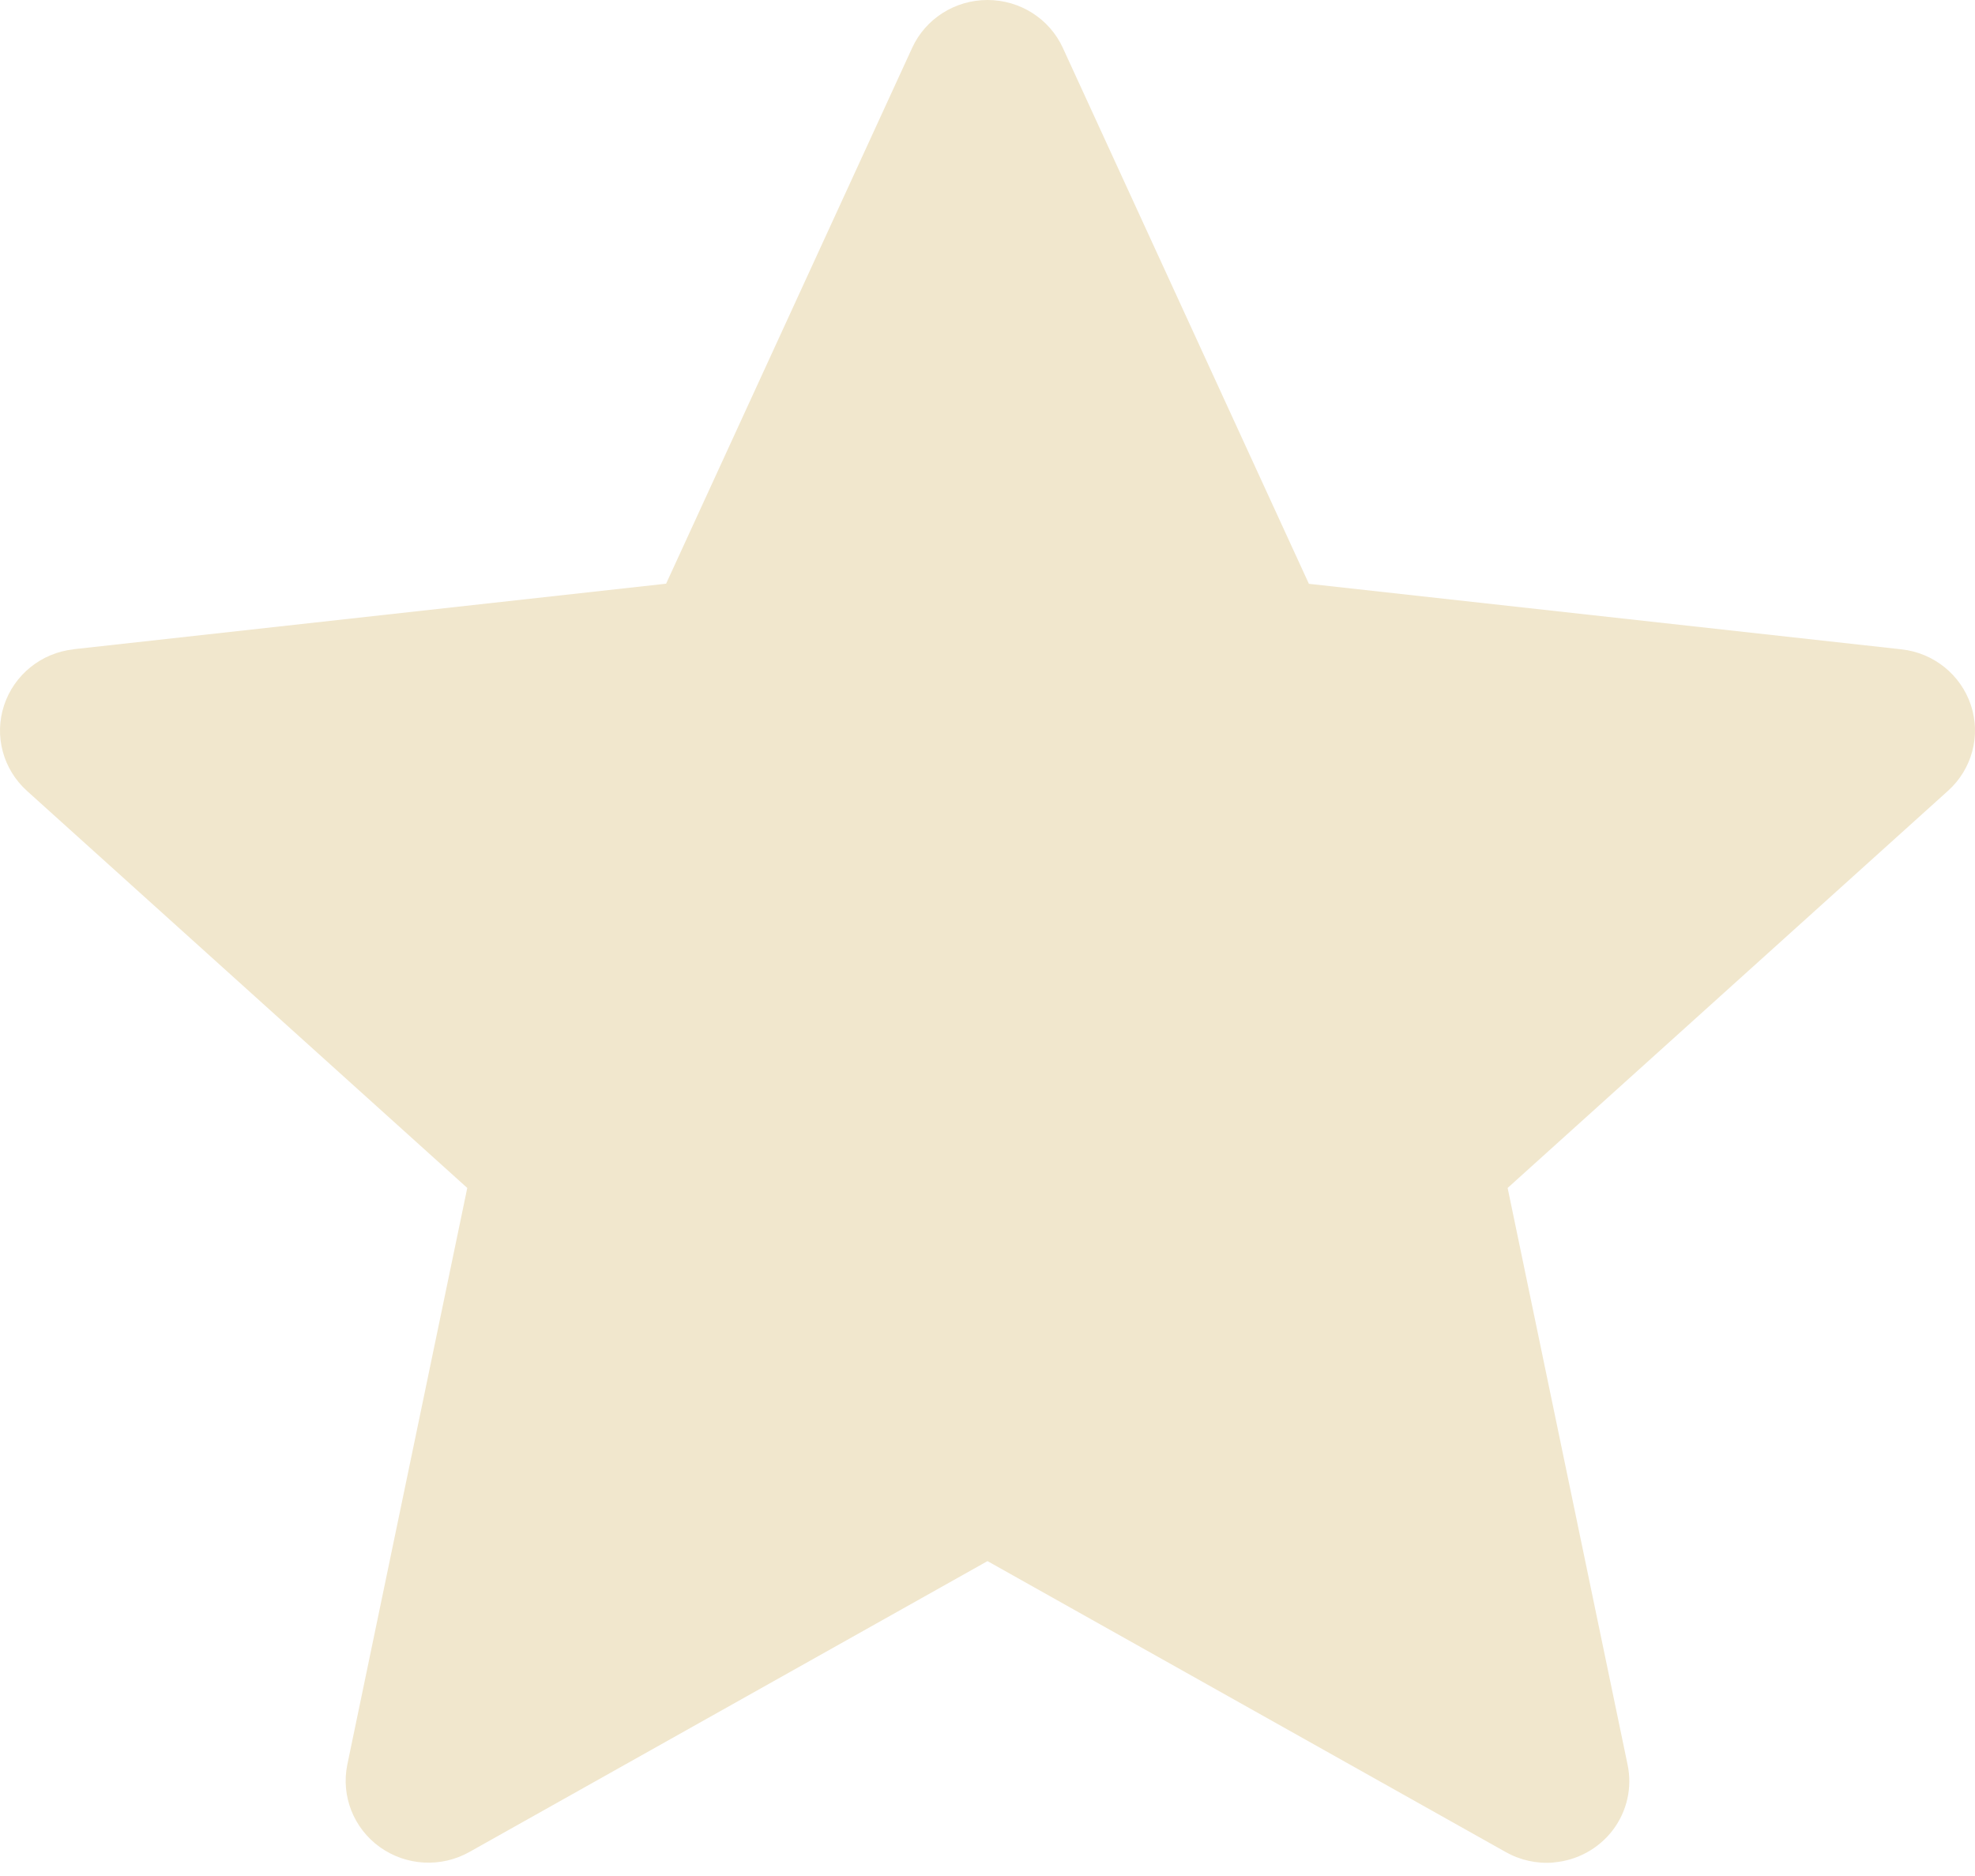
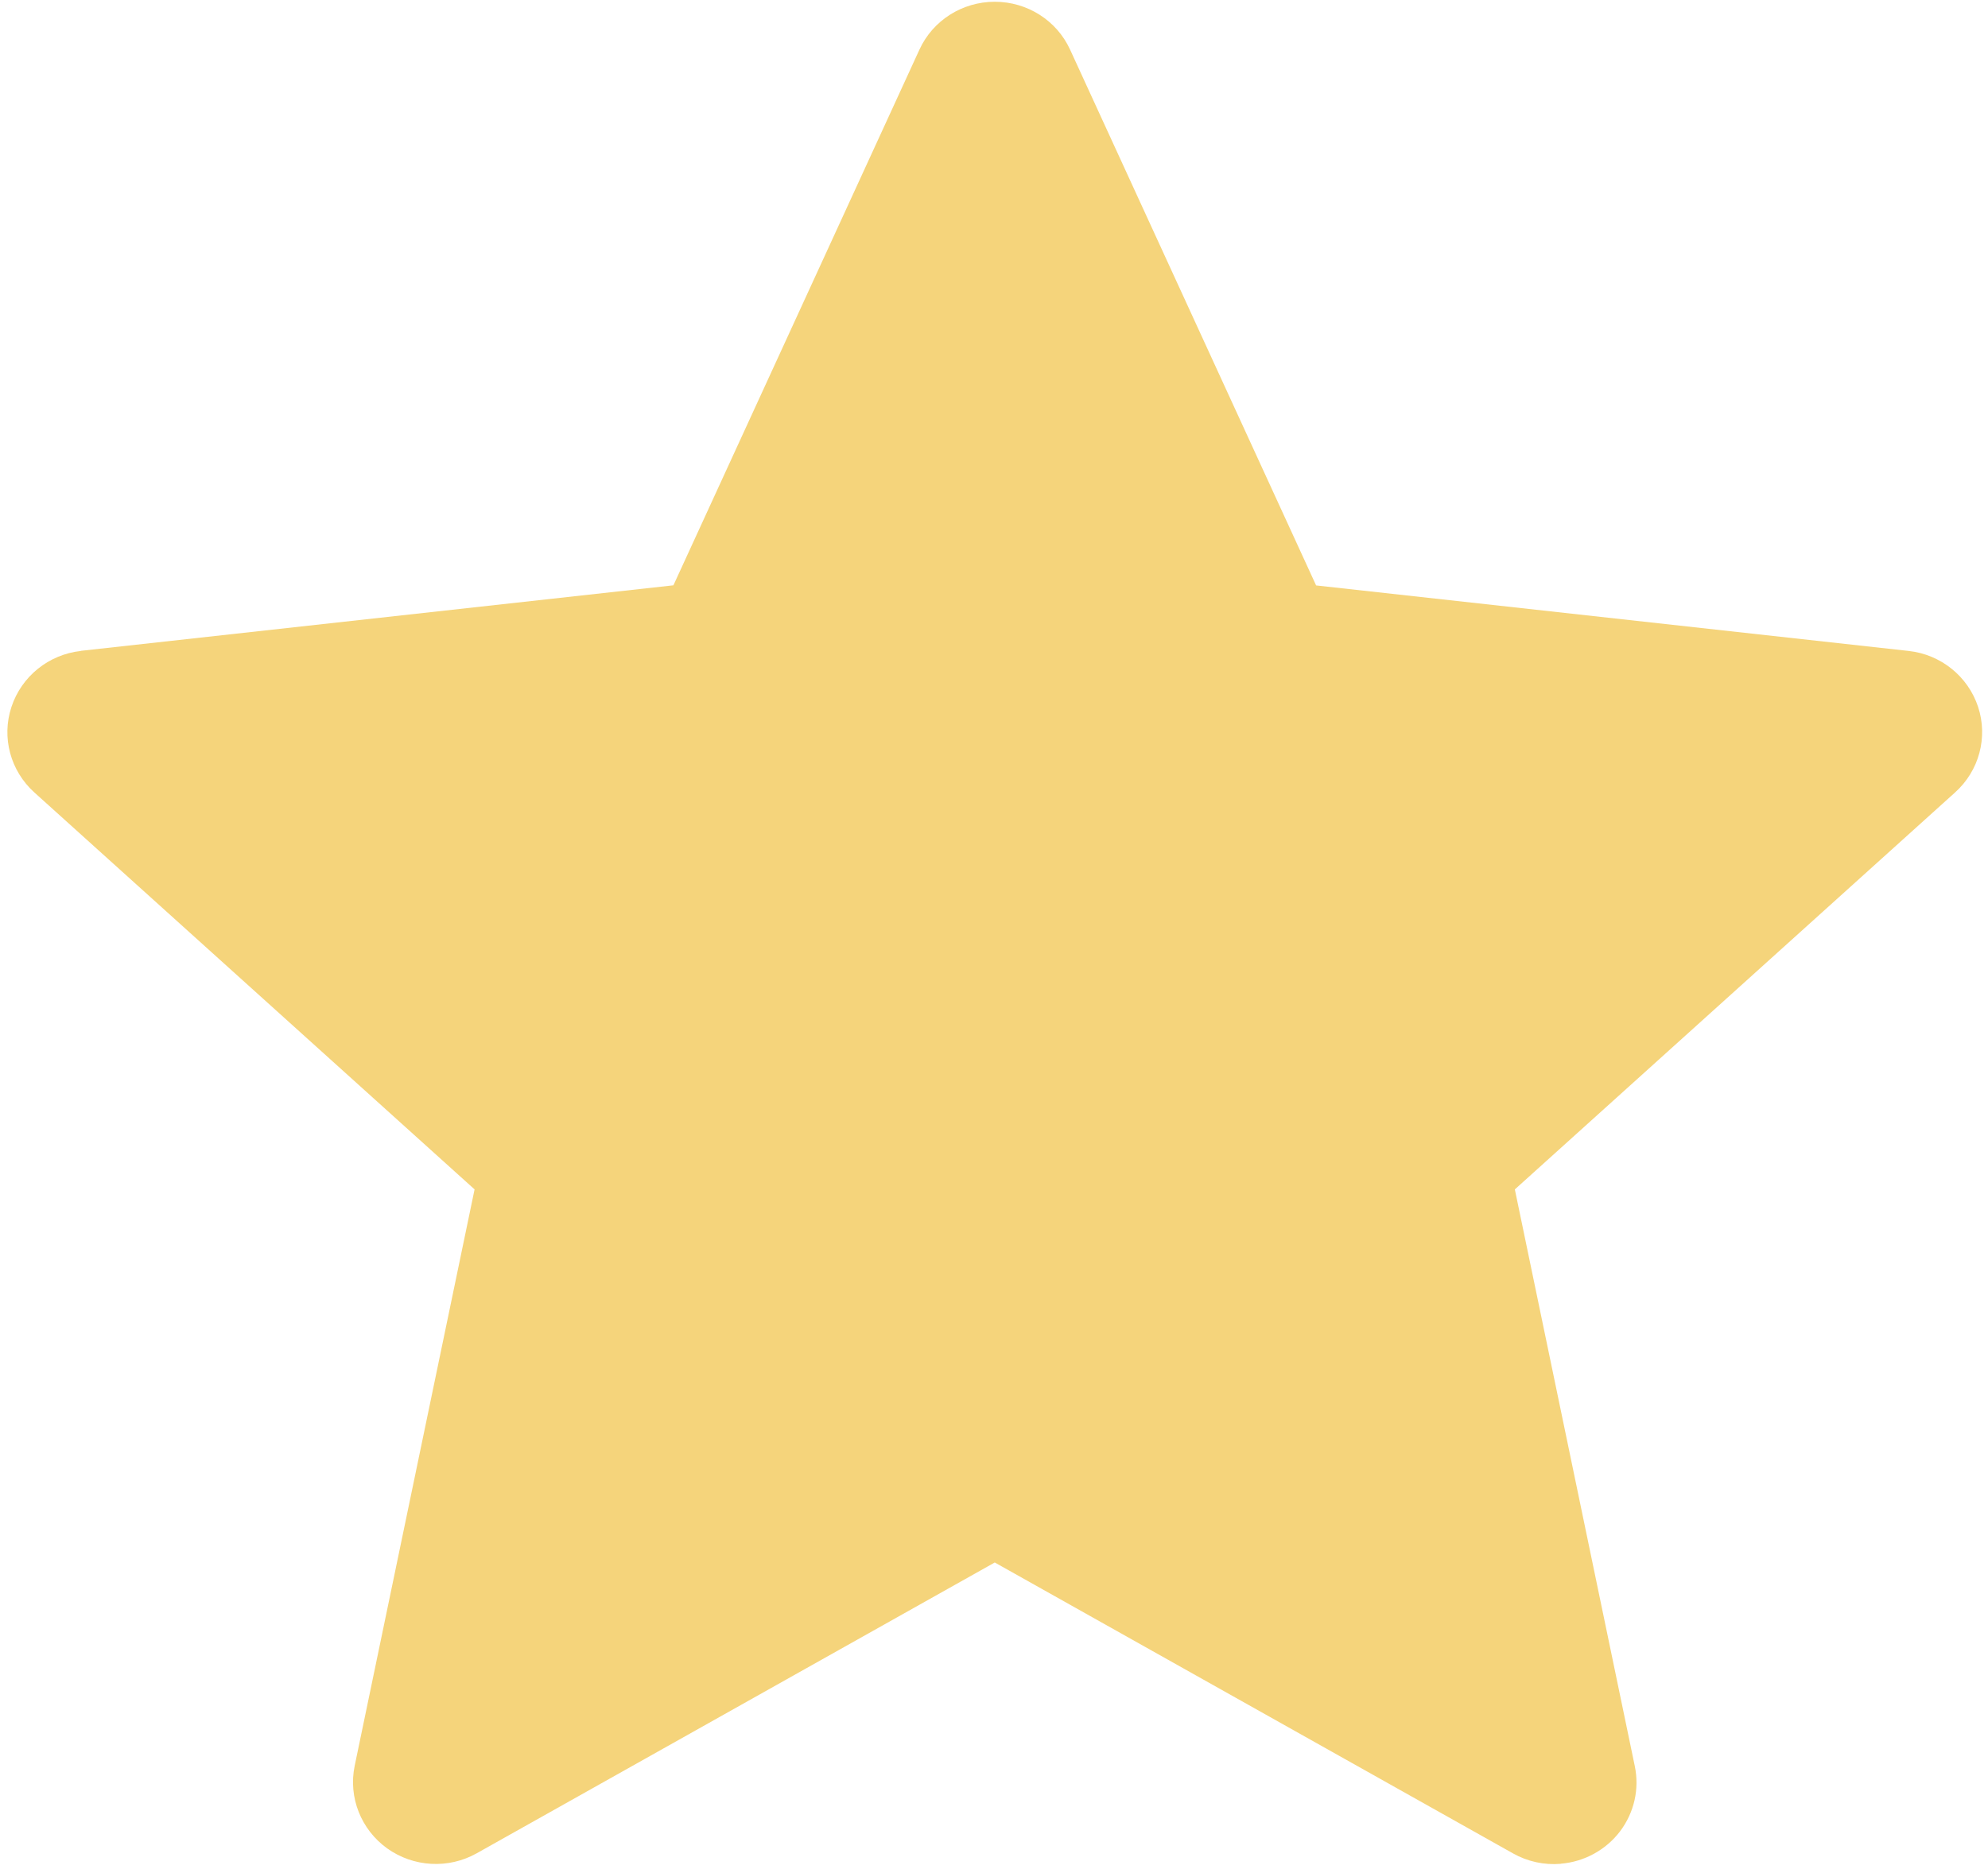
- <svg xmlns="http://www.w3.org/2000/svg" width="100" height="95" viewBox="0 0 100 95" fill="none">
-   <path fill-rule="evenodd" clip-rule="evenodd" d="M78.662 94.313C79.855 94.215 80.951 93.613 81.666 92.67C82.382 91.721 82.653 90.517 82.409 89.362L76.336 60.157L98.628 40.051C99.849 38.956 100.304 37.258 99.794 35.713C99.285 34.173 97.913 33.061 96.275 32.882L66.273 29.564L53.812 2.418C53.134 0.944 51.643 0 50 0C48.357 0 46.866 0.944 46.188 2.418L33.727 29.558L3.725 32.877V32.882C2.087 33.061 0.716 34.173 0.206 35.718C-0.304 37.264 0.152 38.955 1.366 40.051L23.659 60.157L17.585 89.362C17.26 90.951 17.905 92.583 19.234 93.537C20.562 94.486 22.33 94.589 23.762 93.787L50 79.054L76.239 93.787C76.977 94.204 77.823 94.388 78.663 94.318L78.662 94.313Z" fill="#F1E7CD" />
+ <svg xmlns="http://www.w3.org/2000/svg" width="104" height="98" viewBox="0 0 104 98" fill="none">
+   <path fill-rule="evenodd" clip-rule="evenodd" d="M81.65 97.524C82.882 97.423 84.014 96.801 84.753 95.827C85.493 94.846 85.773 93.603 85.521 92.41L79.247 62.239L102.276 41.468C103.537 40.336 104.007 38.583 103.481 36.986C102.954 35.395 101.537 34.247 99.845 34.062L68.851 30.634L55.978 2.591C55.278 1.067 53.737 0.092 52.04 0.092C50.343 0.092 48.802 1.067 48.102 2.591L35.229 30.628L4.235 34.056V34.062C2.543 34.247 1.126 35.395 0.599 36.992C0.072 38.588 0.543 40.336 1.798 41.468L24.827 62.238L18.553 92.409C18.217 94.051 18.884 95.737 20.256 96.723C21.629 97.703 23.455 97.809 24.934 96.981L52.04 81.761L79.147 96.981C79.909 97.412 80.782 97.602 81.651 97.529L81.65 97.524Z" fill="#F5D47B" />
</svg>
